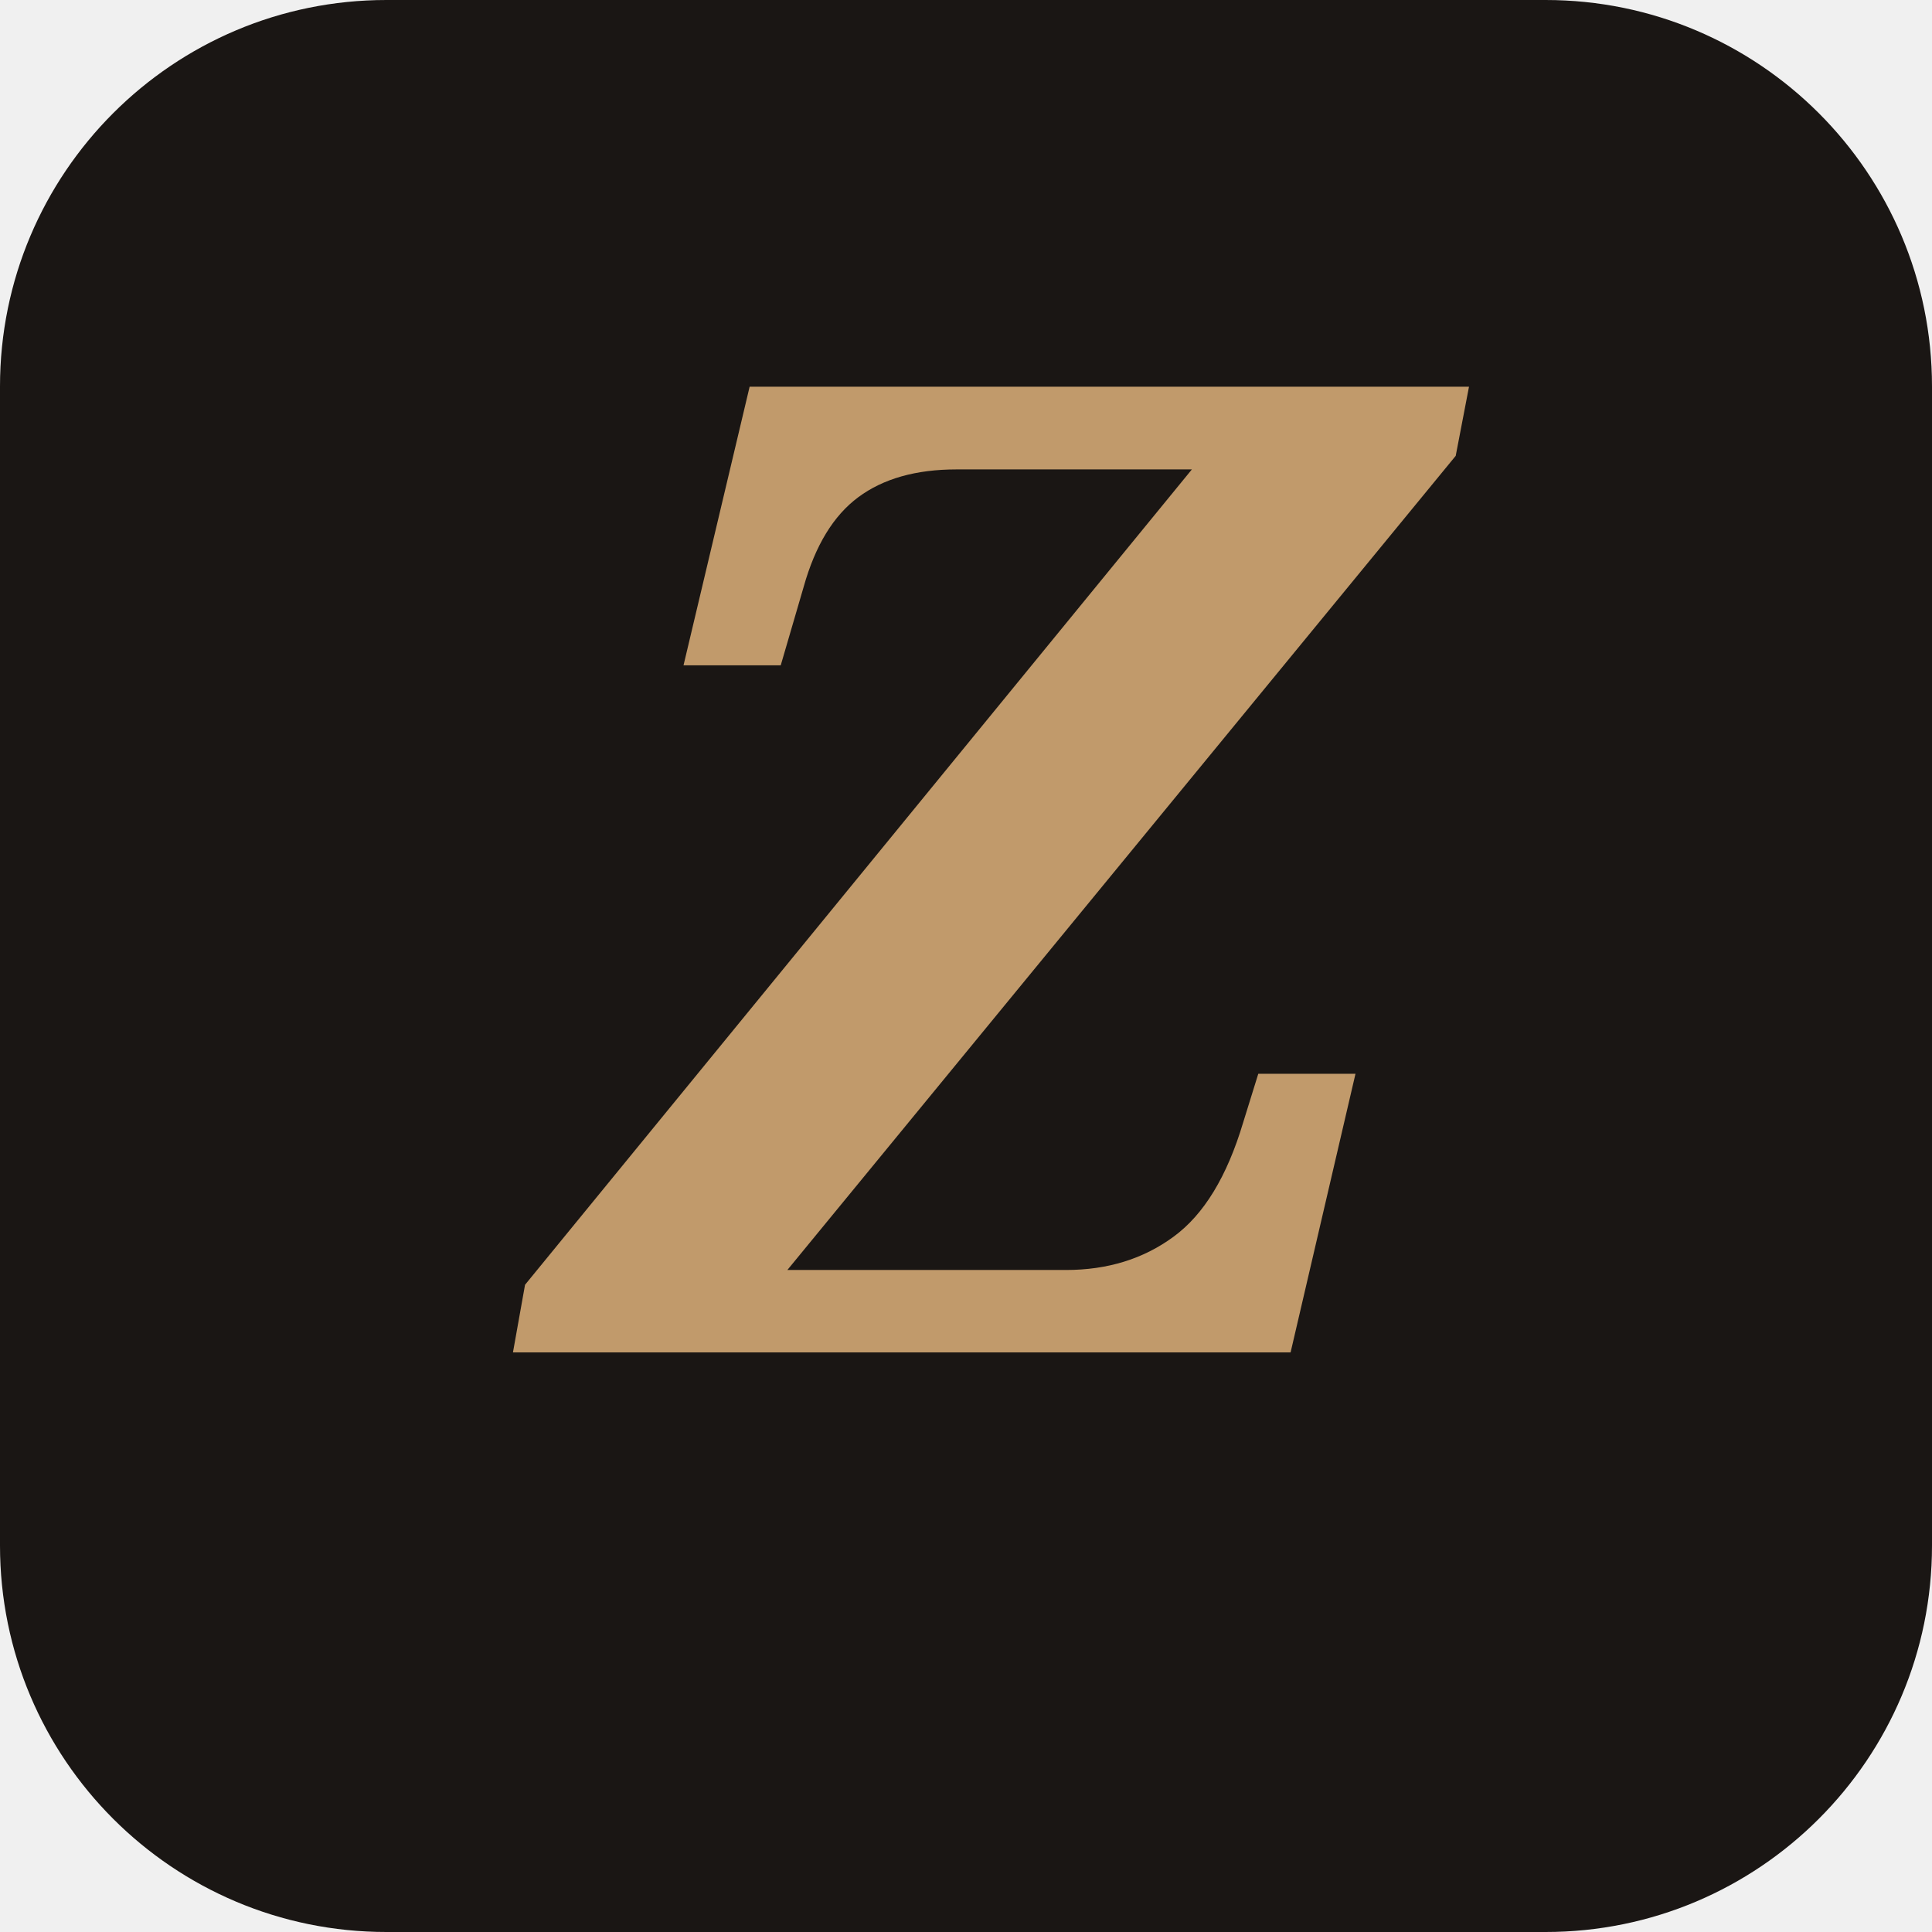
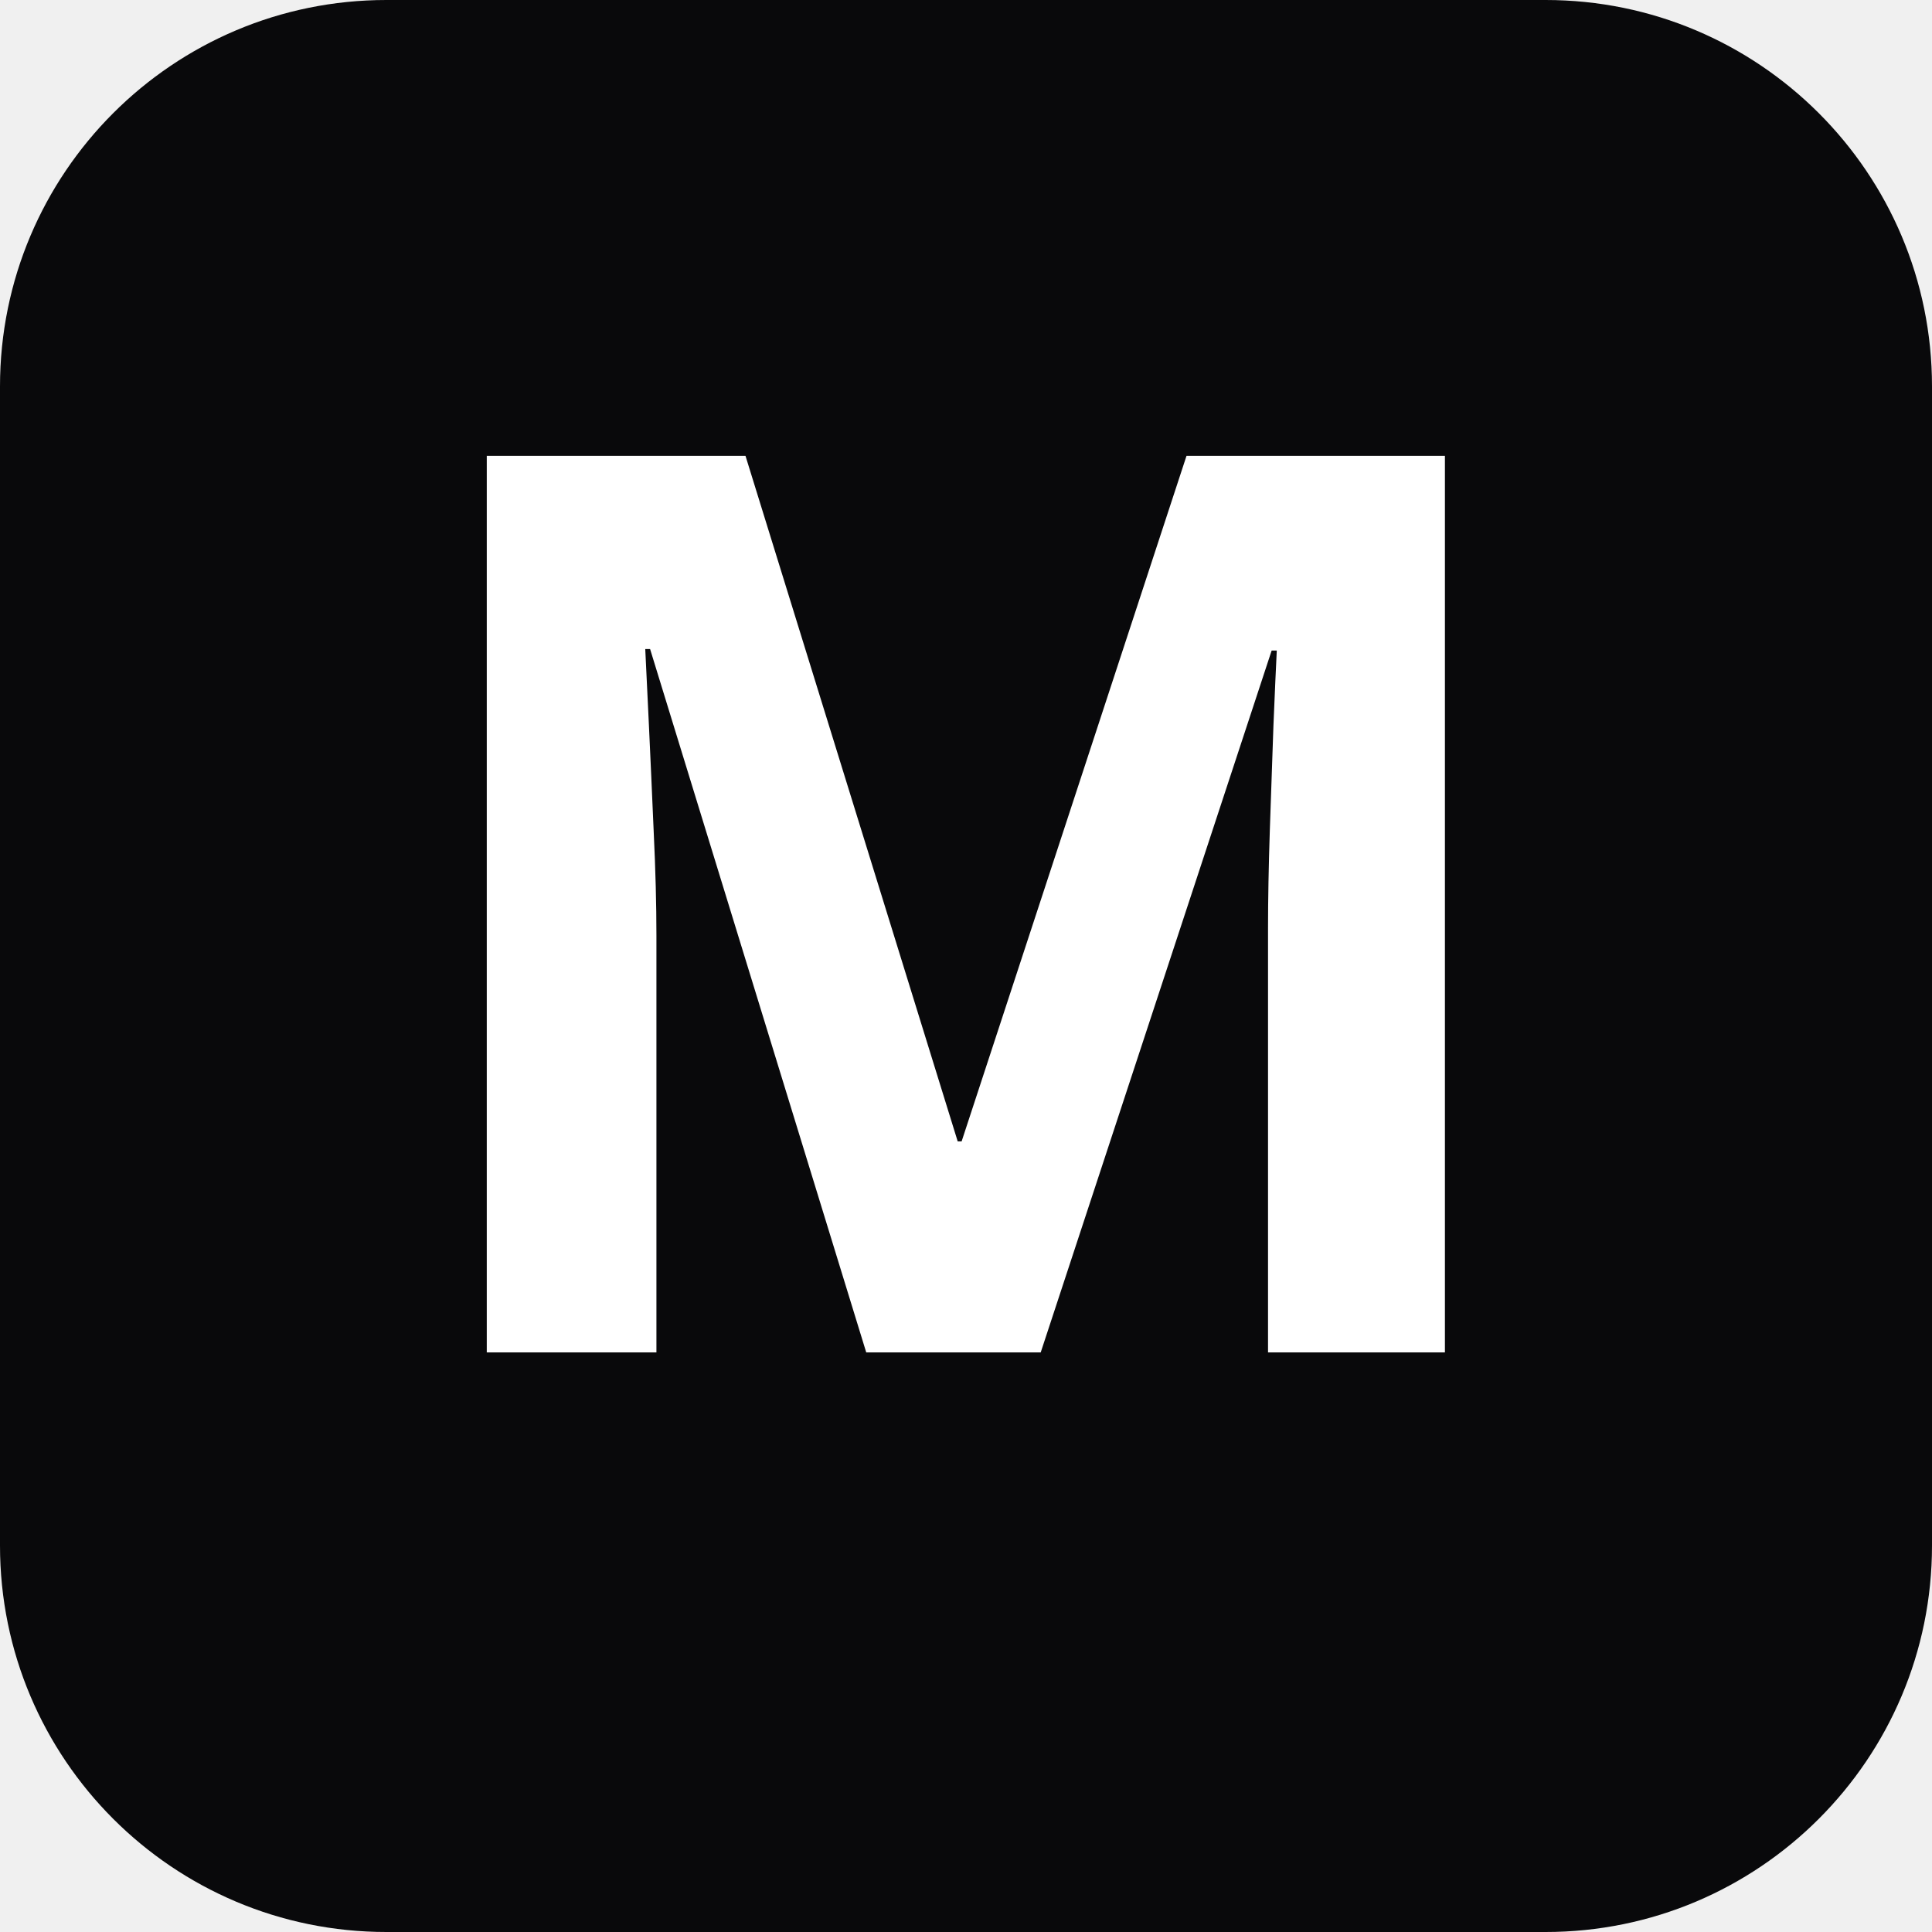
<svg xmlns="http://www.w3.org/2000/svg" viewBox="0 0 100 100">
-   <rect width="100" height="100" fill="#1A1614" rx="20" />
-   <text x="50" y="70" font-family="Georgia, serif" font-size="70" font-style="italic" font-weight="bold" fill="#C19A6B" text-anchor="middle">Z</text>
+   <rect width="100" height="100" fill="#09090b" rx="20" />
+   <text x="50" y="70" font-family="system-ui, sans-serif" font-size="65" font-weight="900" fill="#ffffff" text-anchor="middle">M</text>
</svg>
